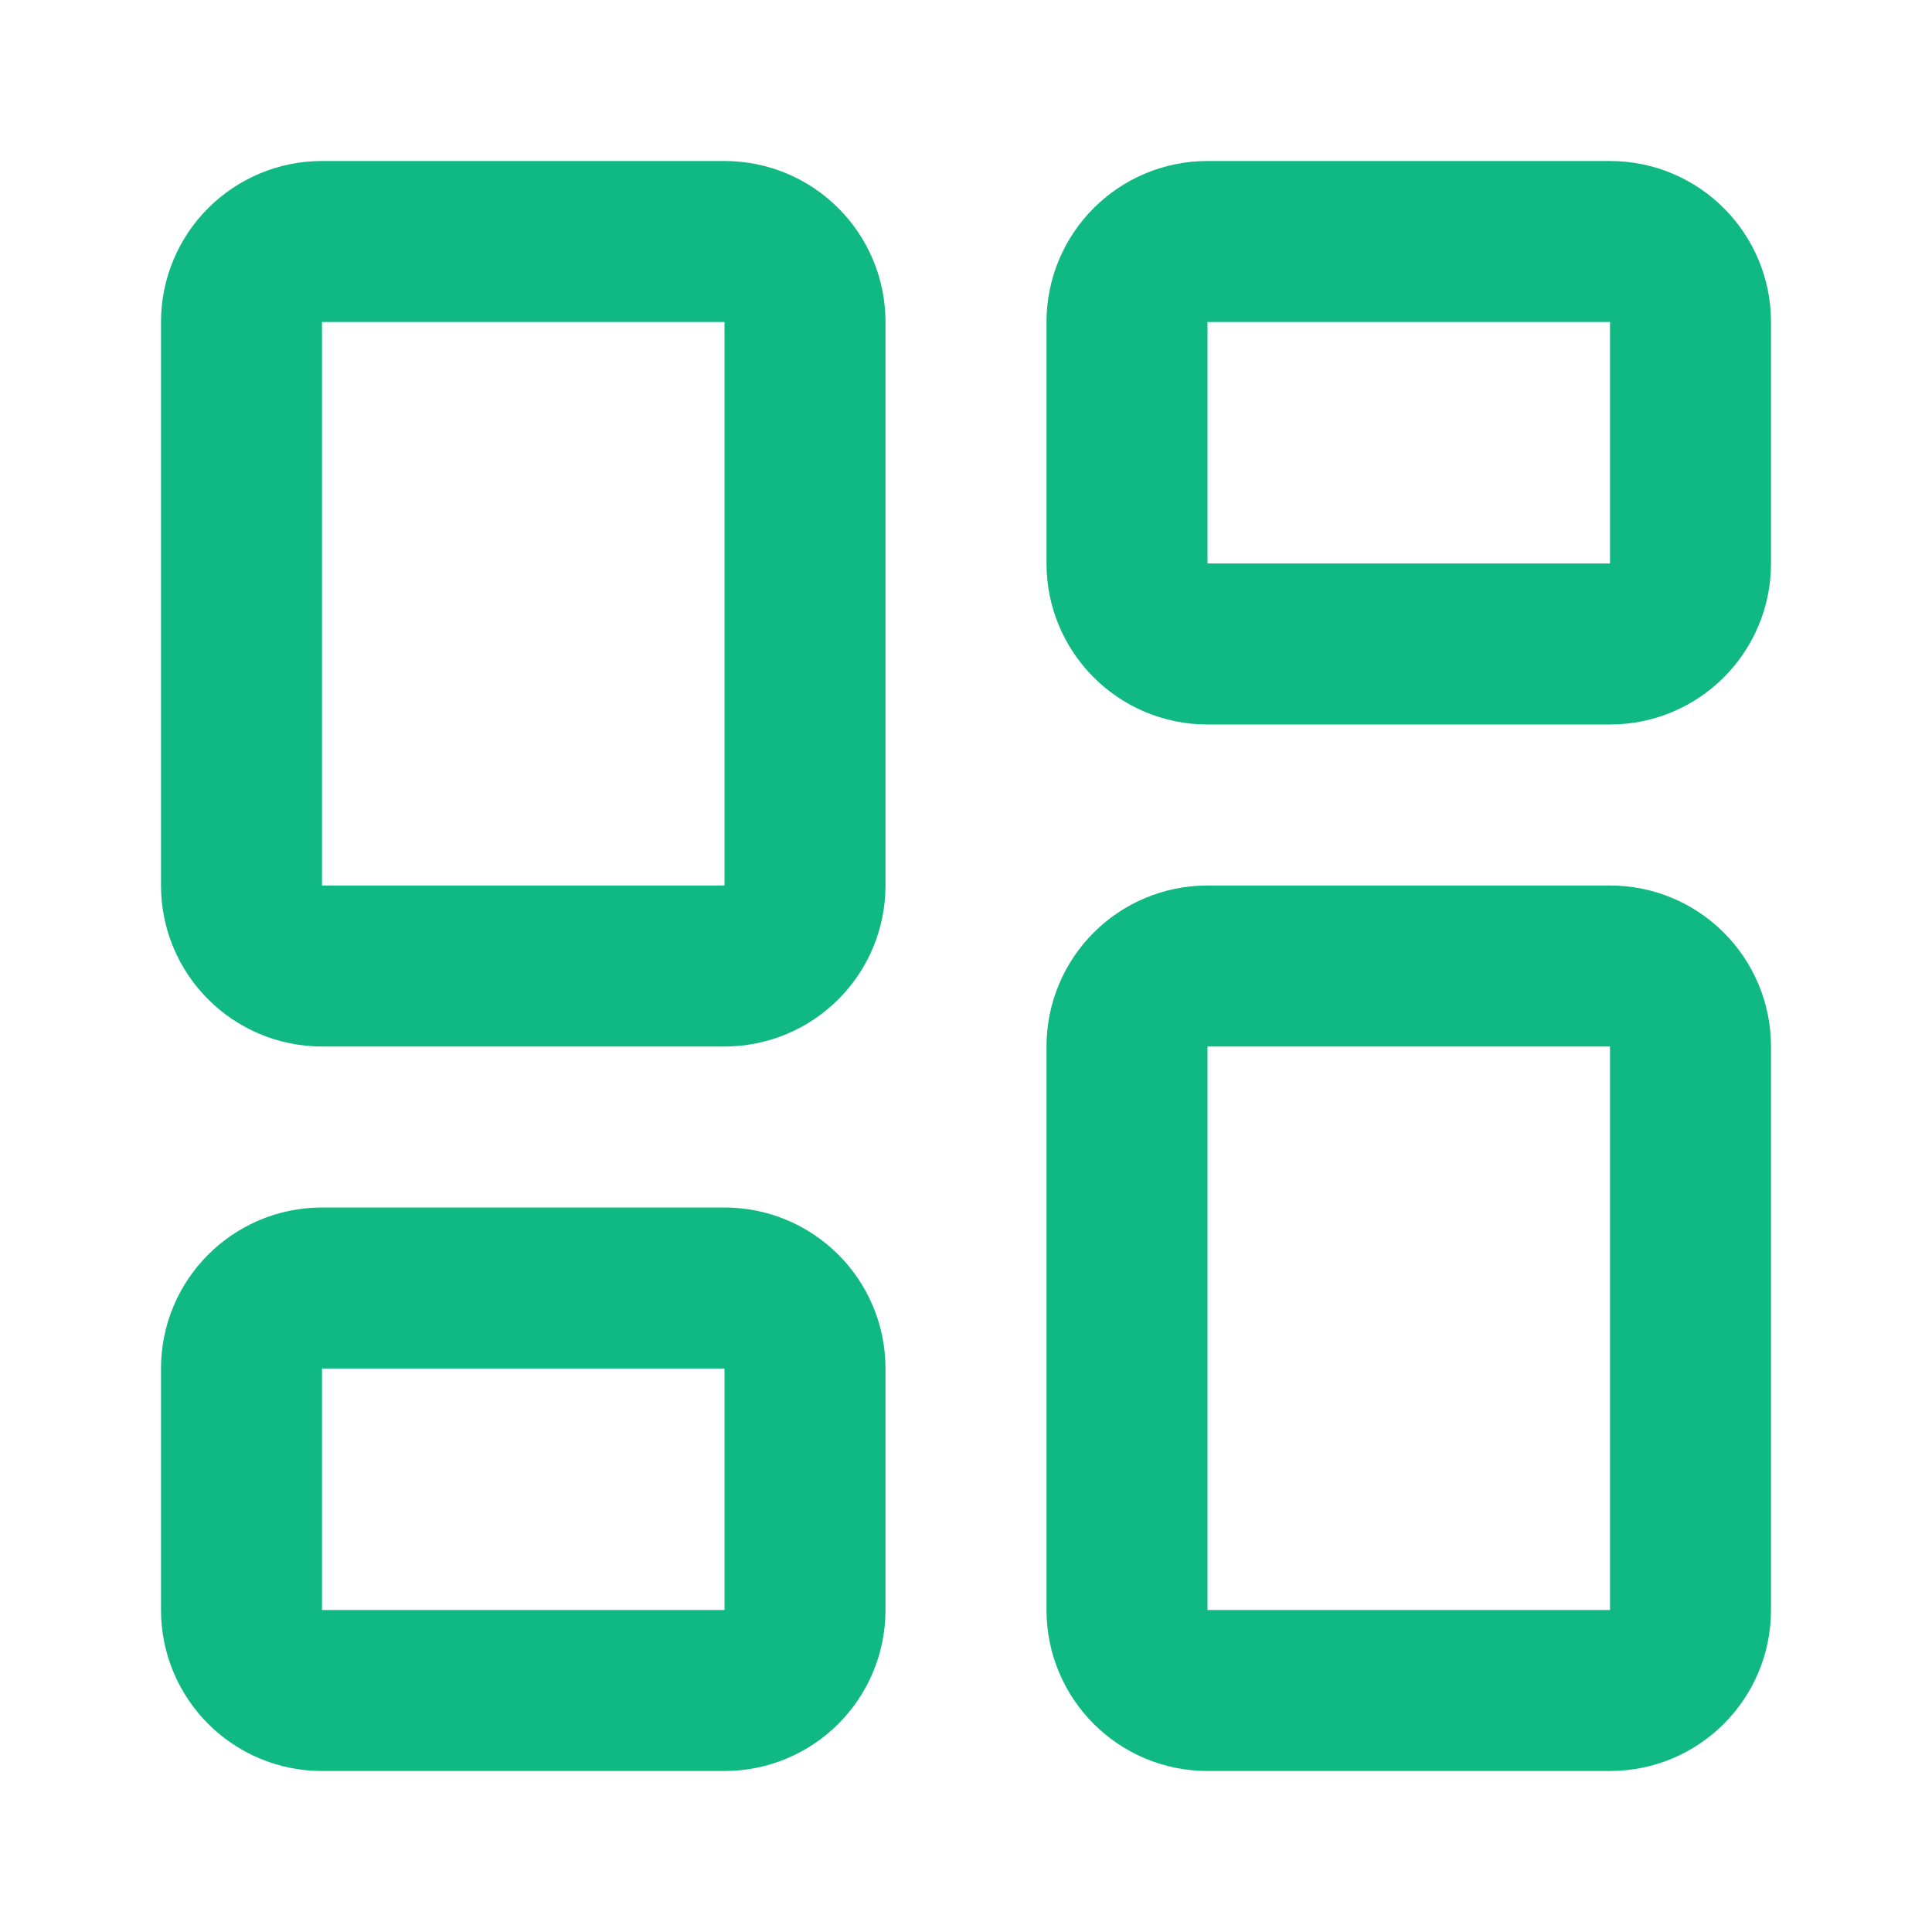
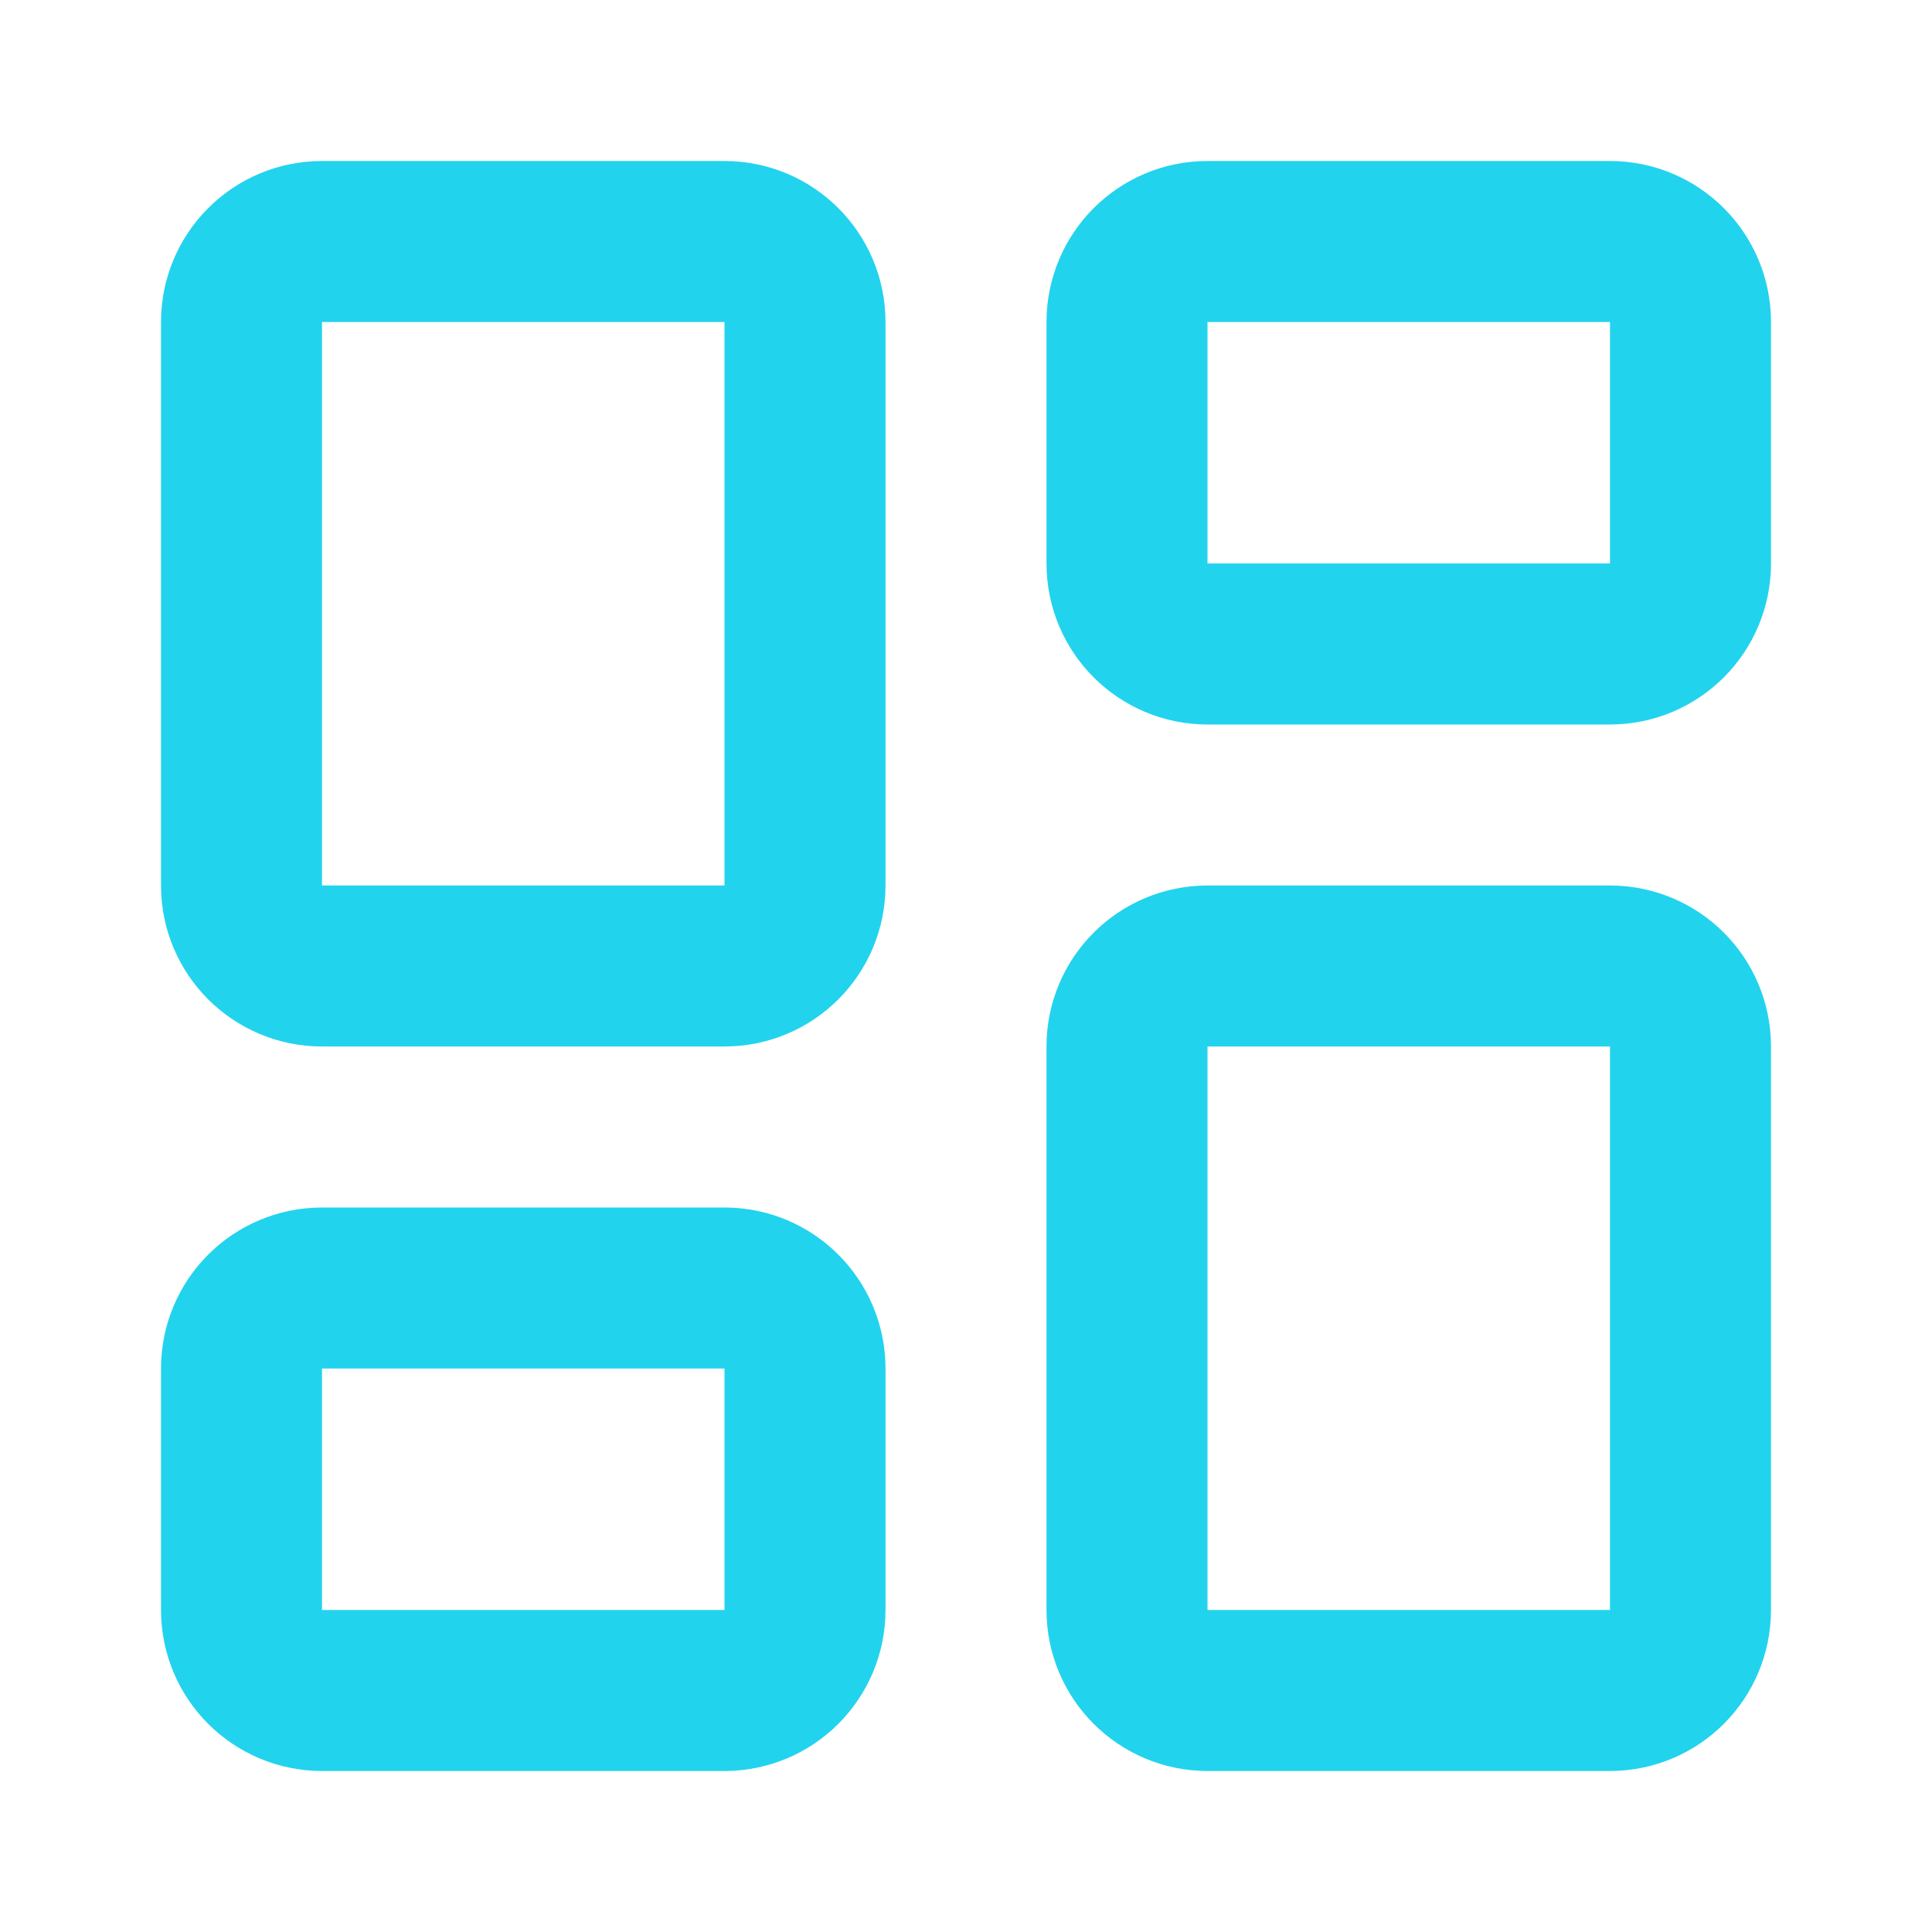
- <svg xmlns="http://www.w3.org/2000/svg" viewBox="0 0 24 24" width="24" height="24" fill="none" stroke="#10b981" stroke-width="2" stroke-linecap="round" stroke-linejoin="round">
+ <svg xmlns="http://www.w3.org/2000/svg" viewBox="0 0 24 24" width="24" height="24" fill="none" stroke="#22d3ee" stroke-width="2" stroke-linecap="round" stroke-linejoin="round">
  <rect x="3" y="3" width="7" height="9" rx="1" />
  <rect x="14" y="3" width="7" height="5" rx="1" />
  <rect x="14" y="12" width="7" height="9" rx="1" />
  <rect x="3" y="16" width="7" height="5" rx="1" />
</svg>
